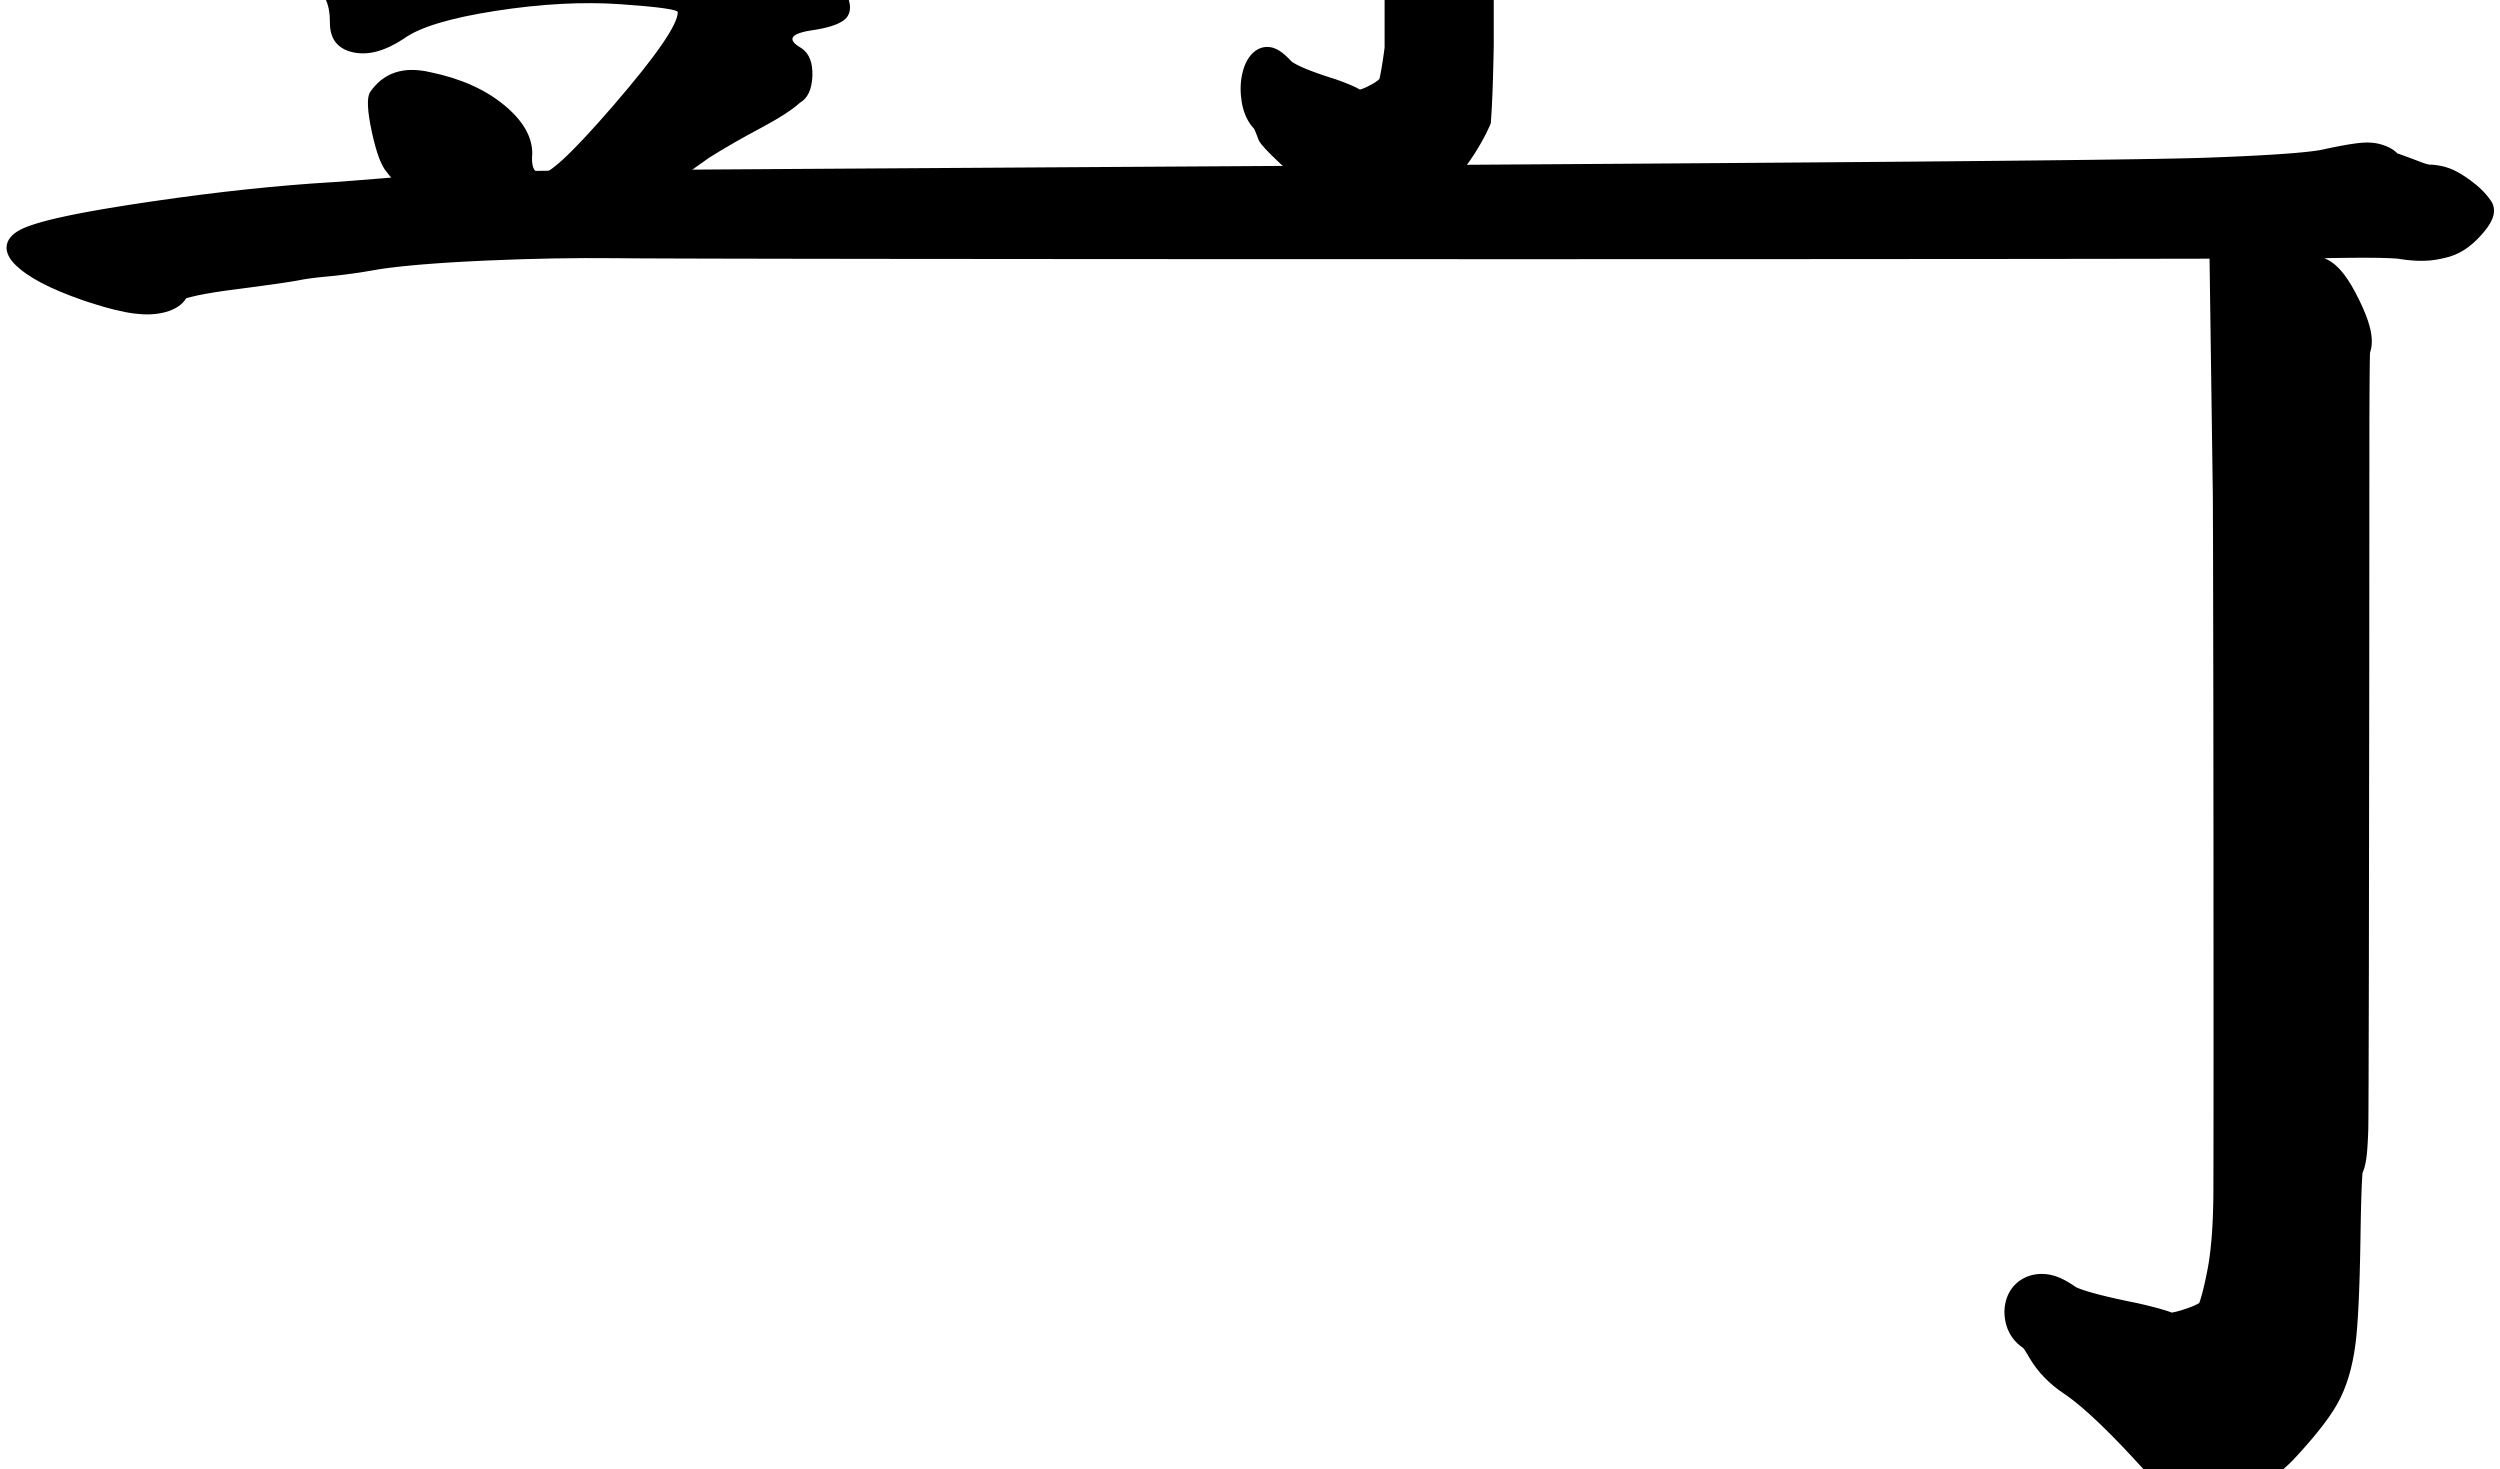
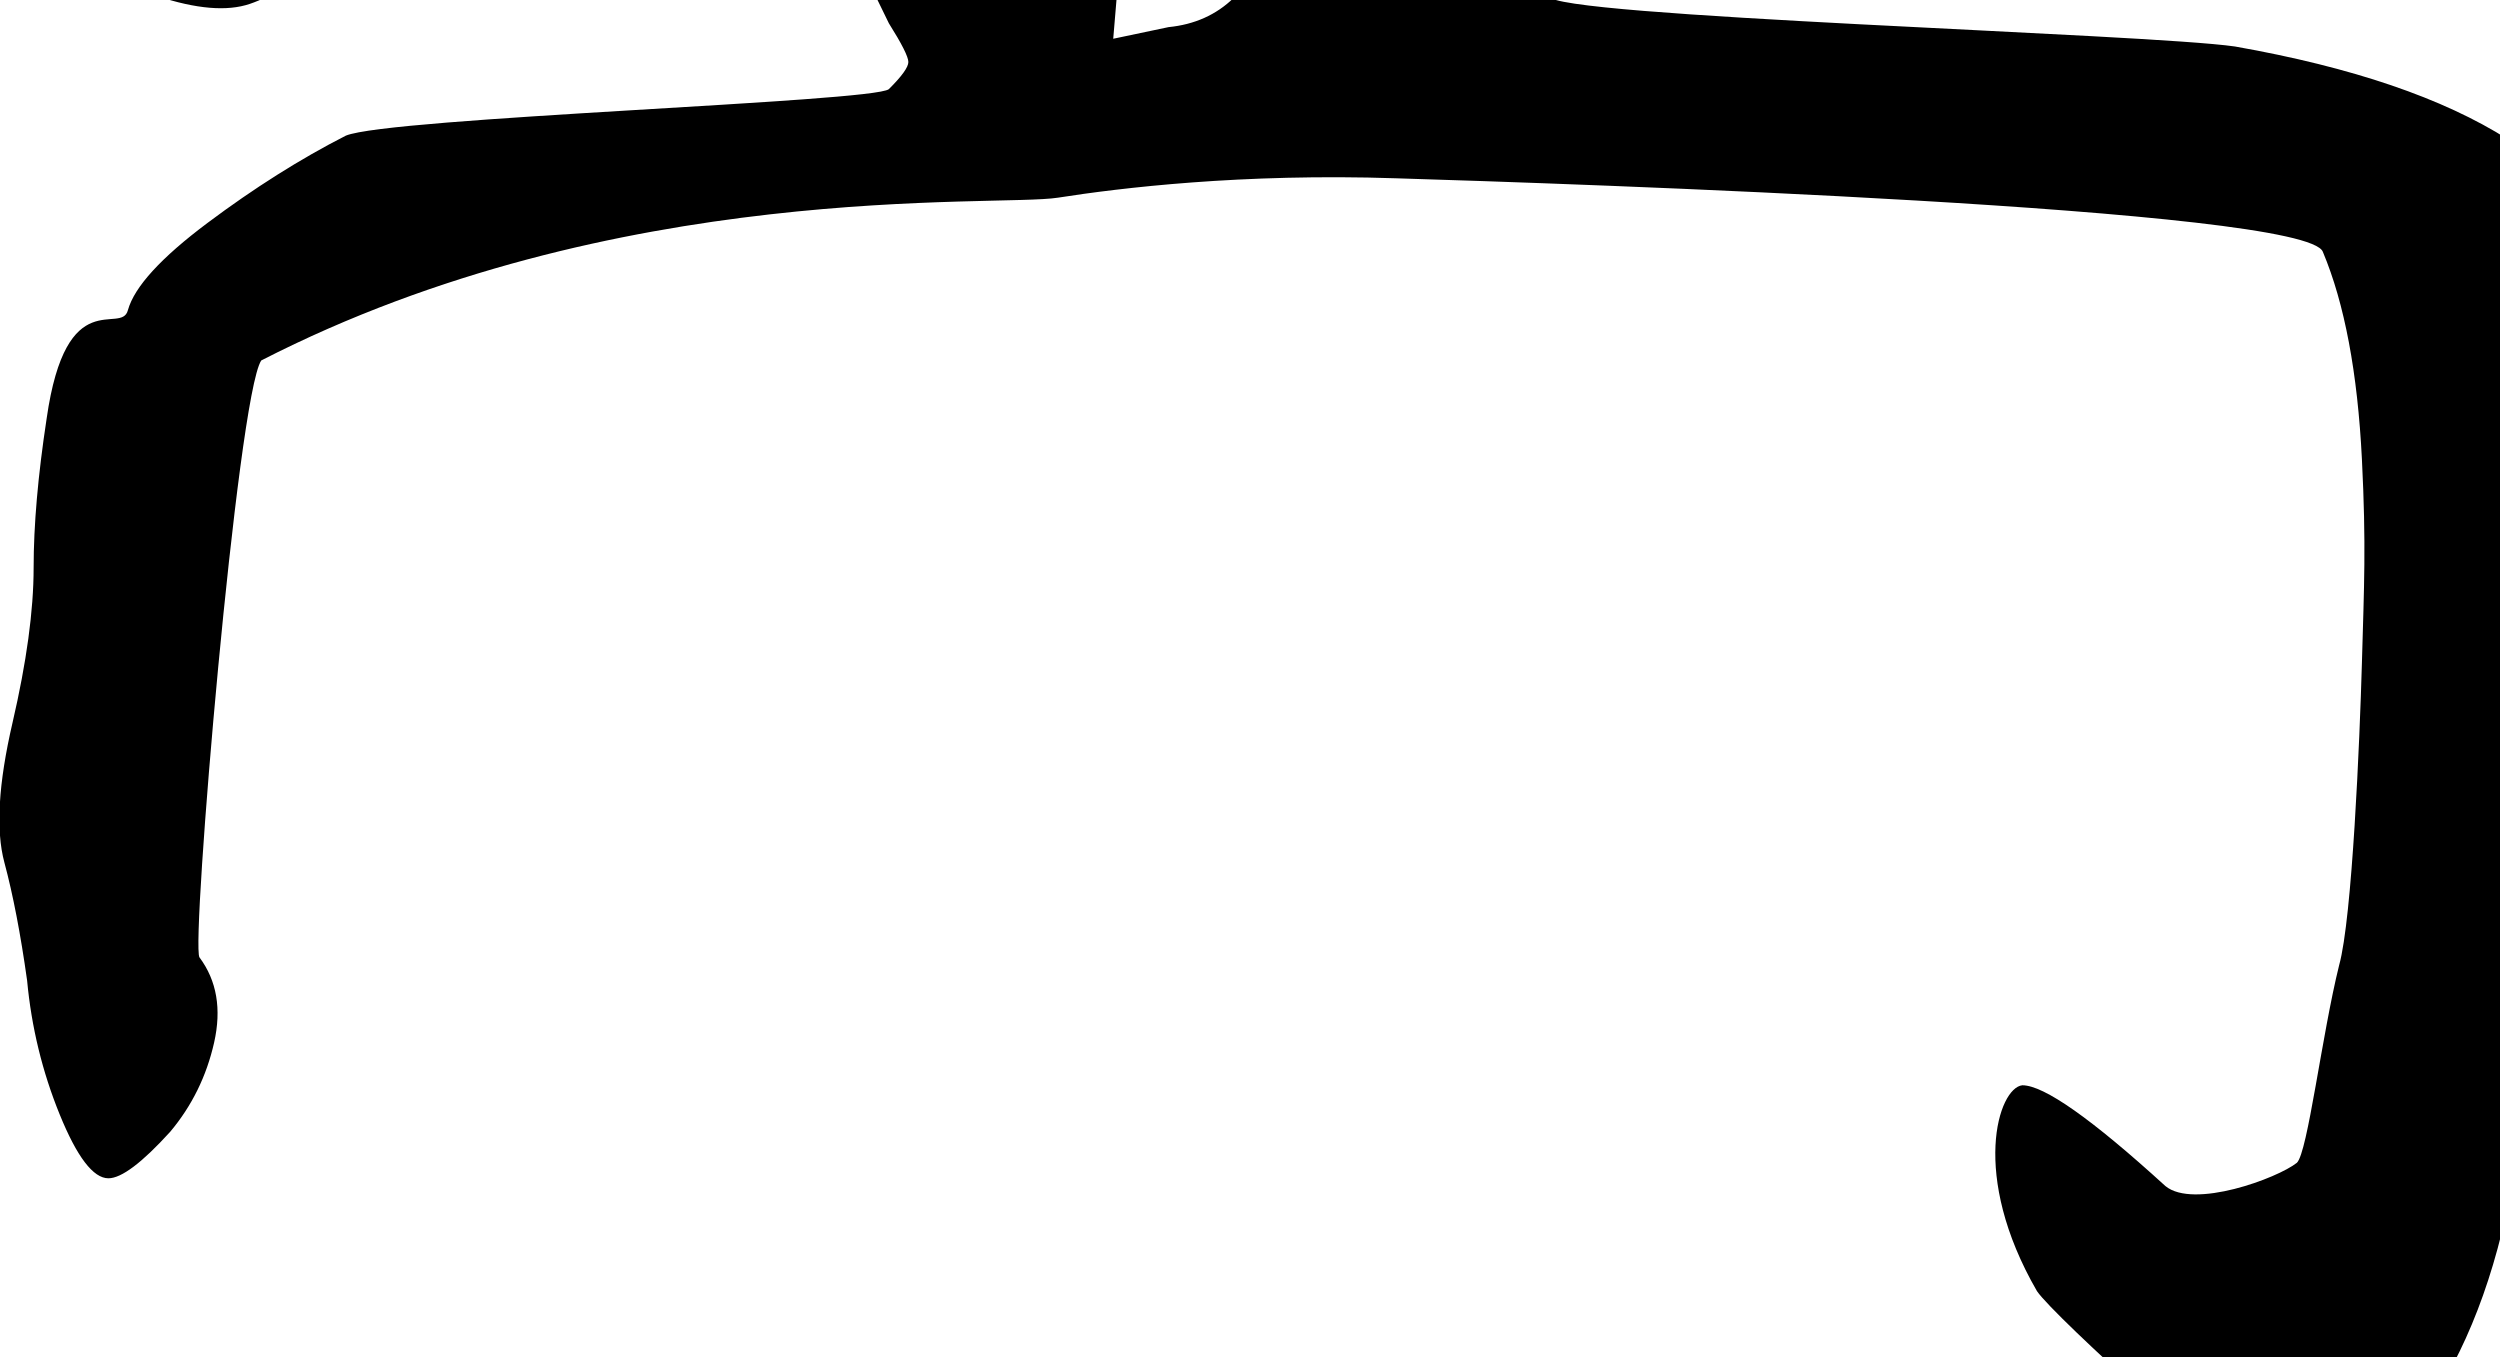
- <svg xmlns="http://www.w3.org/2000/svg" width="800px" height="470px" viewBox="0 0 800 470" version="1.1">
+ <svg xmlns="http://www.w3.org/2000/svg" width="645px" height="350px" viewBox="0 0 645 350" version="1.1">
  <g id="lo" stroke="none" stroke-width="1" fill="none" fill-rule="evenodd">
-     <path d="M723.681,70.854 C726.526,70.083 728.882,70.563 731.076,71.629 L731.349,71.765 L731.611,71.901 C732.667,72.465 733.61,73.145 734.589,73.975 C735.409,74.671 736.296,75.515 737.274,76.523 L737.94,77.219 L738.634,77.964 C738.752,78.093 738.871,78.223 738.992,78.356 L739.358,78.76 C739.555,78.98 739.748,79.191 739.936,79.394 L740.486,79.977 C741.29,80.816 741.995,81.486 742.588,81.982 L742.882,82.221 L743.063,82.359 L743.111,82.375 C745.802,83.271 747.869,85.02 749.77,87.394 L750.028,87.722 L750.274,88.043 C751.8,90.063 753.308,92.662 754.907,95.929 C756.514,99.213 757.63,101.976 758.264,104.386 C759.012,107.225 759.264,109.834 758.572,112.33 L758.462,112.703 L758.399,112.889 L758.373,113.862 L758.328,116.202 L758.266,121.765 L758.212,133.301 L758.201,141.277 L758.167,210.489 L758.042,309.794 L757.954,344.48 L757.914,354.05 L757.882,358.865 L757.866,360.446 L757.855,361.178 L757.844,361.645 L757.805,362.712 L757.74,364.219 L757.668,365.614 L757.615,366.482 L757.559,367.302 C757.55,367.434 757.54,367.565 757.53,367.694 L757.468,368.442 C757.458,368.563 757.447,368.682 757.436,368.799 L757.368,369.478 C757.357,369.587 757.345,369.695 757.333,369.8 L757.297,370.111 C757.134,371.456 756.935,372.572 756.626,373.628 C756.536,373.936 756.438,374.238 756.327,374.536 L756.151,374.983 L756.005,375.316 L755.947,376.076 L755.904,376.715 L755.829,378.018 L755.743,379.849 L755.678,381.504 L755.602,383.809 L755.519,386.92 L755.456,389.797 L755.399,392.932 L755.365,395.365 L755.285,400.016 L755.223,402.958 L755.118,407.133 L755.039,409.759 L754.931,412.864 L754.861,414.633 L754.761,416.883 L754.654,419.009 L754.54,421.01 L754.45,422.43 L754.323,424.216 L754.223,425.474 L754.119,426.664 L754.011,427.785 L753.899,428.838 L753.782,429.823 C753.769,429.928 753.755,430.032 753.742,430.136 C752.773,437.612 750.902,443.942 748.004,449.128 C747.314,450.363 746.492,451.671 745.537,453.055 L744.948,453.895 C744.545,454.461 744.12,455.04 743.673,455.631 L742.988,456.528 L742.27,457.444 L741.519,458.38 C740.881,459.169 740.208,459.978 739.501,460.808 L738.636,461.815 L737.739,462.842 L736.808,463.891 L735.845,464.96 C735.682,465.14 735.517,465.321 735.351,465.503 L734.338,466.605 L733.697,467.295 L733.571,467.421 C716.972,484.02 698.678,484.545 684.04,468.108 L683.744,467.771 L682.223,466.124 L681.201,465.03 L680.195,463.962 L679.206,462.921 L678.232,461.906 L677.274,460.917 L675.867,459.484 L674.497,458.11 L673.603,457.227 L672.727,456.371 L671.866,455.542 L670.607,454.348 L669.788,453.585 C669.653,453.46 669.519,453.337 669.385,453.214 L668.591,452.491 L667.815,451.796 L667.055,451.127 L666.312,450.485 L665.586,449.869 C665.466,449.769 665.348,449.67 665.23,449.572 L664.529,448.997 C664.414,448.904 664.3,448.811 664.186,448.72 L663.512,448.186 C663.401,448.099 663.291,448.013 663.181,447.929 L662.533,447.435 L661.903,446.968 C661.695,446.817 661.491,446.671 661.289,446.529 L660.694,446.116 L660.403,445.921 C655.823,442.867 652.159,439.107 649.518,434.676 L648.889,433.596 C648.836,433.505 648.784,433.417 648.732,433.33 L648.43,432.835 C648.381,432.756 648.333,432.679 648.286,432.605 L648.012,432.181 L647.759,431.806 L647.527,431.481 L647.44,431.365 L647.316,431.284 C644.841,429.618 643.003,427.209 642.101,424.299 L641.993,423.932 L641.899,423.575 C641.231,420.907 641.231,418.183 642.113,415.538 C643.827,410.397 648.405,407.65 653.35,407.65 C657.028,407.65 660.194,409.066 663.918,411.619 L664.318,411.894 L664.553,412.007 L664.838,412.132 L665.183,412.274 L665.686,412.466 C665.775,412.499 665.866,412.533 665.96,412.566 L666.55,412.772 L667.199,412.986 L667.904,413.208 L668.665,413.436 L669.466,413.667 L670.298,413.897 C670.44,413.936 670.584,413.975 670.73,414.014 L671.628,414.25 L672.569,414.49 L673.553,414.734 L674.581,414.981 L676.204,415.358 L677.34,415.614 L679.124,416.005 L681.005,416.402 L682.981,416.808 L683.789,416.97 L685.962,417.472 L687.382,417.814 L688.707,418.144 L689.538,418.359 L690.329,418.57 C690.458,418.605 690.585,418.639 690.71,418.674 L691.793,418.981 L692.467,419.182 L693.104,419.38 C693.207,419.413 693.309,419.446 693.409,419.479 L693.991,419.674 L694.538,419.867 L694.799,419.963 L694.982,420.032 L695.039,420.023 C695.307,419.979 695.615,419.917 695.961,419.838 L696.507,419.707 L697.109,419.549 C697.213,419.521 697.32,419.491 697.429,419.46 L698.077,419.272 C699.932,418.715 701.458,418.14 702.64,417.569 C702.971,417.41 703.261,417.257 703.512,417.115 L703.751,416.972 L703.887,416.594 L704.034,416.16 L704.111,415.922 C704.172,415.731 704.234,415.531 704.296,415.324 L704.484,414.678 L704.676,413.984 L704.87,413.244 L705.068,412.456 L705.268,411.623 L705.471,410.744 L705.676,409.819 L705.884,408.85 L706.093,407.837 L706.304,406.78 L706.517,405.679 C706.613,405.164 706.704,404.633 706.792,404.086 L706.963,402.97 C707.239,401.074 707.474,398.999 707.665,396.748 L707.775,395.376 L707.874,393.961 C707.906,393.483 707.935,392.997 707.963,392.504 L708.042,391.006 C708.054,390.752 708.066,390.497 708.077,390.24 L708.14,388.679 C708.168,387.887 708.193,387.08 708.214,386.258 L708.25,384.591 C708.255,384.31 708.26,384.027 708.264,383.743 L708.288,381.072 L708.322,361.782 L708.333,336.006 L708.318,276.717 L708.27,224.418 L708.173,174.694 L708.112,159.731 L708.101,158.039 L706.941,74.519 L719.575,71.361 L720.992,71.23 L721.581,71.17 L722.352,71.083 L722.986,71.001 L723.389,70.937 L723.681,70.854 Z M753.756,45.896 C757.315,45.421 760.223,45.421 763.572,46.763 C764.924,47.305 766.018,47.992 766.832,48.771 L767.03,48.967 L767.122,49.066 L767.916,49.345 L768.987,49.729 L770.099,50.133 L771.253,50.559 C771.449,50.632 771.647,50.705 771.846,50.78 L773.686,51.474 L774.966,51.964 C775.815,52.291 776.528,52.508 777.081,52.626 L777.262,52.663 L777.454,52.699 L778.44,52.7 L779.411,52.816 C783.644,53.326 786.579,54.855 790.382,57.6 C793.238,59.661 795.466,61.852 797.029,64.167 L797.283,64.554 L797.55,64.971 L797.712,65.408 C798.859,68.513 797.271,71.66 793.727,75.516 C790.406,79.131 786.914,81.553 782.144,82.582 L781.775,82.658 L781.535,82.703 L781.431,82.73 C777.551,83.672 773.264,83.669 768.589,82.978 L768.104,82.904 L767.541,82.813 L767.358,82.79 L767.128,82.766 L766.854,82.742 L766.36,82.706 L765.554,82.66 L764.586,82.615 L764.043,82.594 L762.845,82.557 L761.853,82.533 L760.782,82.513 L759.37,82.495 L757.861,82.484 L756.254,82.48 L754.551,82.483 L752.752,82.493 L750.858,82.51 L748.869,82.534 L746.785,82.564 L744.608,82.602 L743.219,82.628 L741.826,82.645 L739.185,82.666 L735.671,82.687 L727.49,82.722 L716.837,82.755 L701.801,82.789 L671.344,82.838 L643.29,82.869 L573.095,82.916 L498.814,82.935 L426.525,82.931 L354.498,82.905 L284.105,82.848 L255.378,82.809 L227.929,82.756 L212.12,82.709 L205.031,82.679 L200.572,82.653 L197.989,82.631 L197.033,82.62 C184.003,82.489 170.437,82.732 156.336,83.349 L153.377,83.484 L151.719,83.564 L149.291,83.689 L147.711,83.776 L146.162,83.864 L144.645,83.955 L143.159,84.048 L140.989,84.191 C140.752,84.207 140.516,84.224 140.281,84.24 L138.89,84.34 L137.529,84.441 L135.548,84.598 L134.267,84.705 L133.018,84.814 L131.8,84.926 L130.614,85.039 L129.459,85.155 L128.337,85.272 L127.247,85.392 L126.188,85.514 L125.162,85.638 L124.167,85.764 L123.205,85.891 L122.275,86.021 C122.123,86.043 121.972,86.065 121.822,86.087 L121.108,86.194 L120.278,86.344 C115.579,87.182 111.136,87.822 106.941,88.262 L106.046,88.353 L104.107,88.538 C103.946,88.554 103.787,88.57 103.63,88.585 L102.263,88.727 L101.408,88.822 L100.599,88.917 L99.835,89.012 C99.711,89.028 99.59,89.044 99.47,89.06 L98.776,89.155 L98.128,89.249 C98.024,89.265 97.922,89.28 97.822,89.296 L97.246,89.389 L96.717,89.482 C96.633,89.498 96.551,89.513 96.471,89.528 L95.914,89.637 L95.183,89.773 L94.338,89.919 L93.119,90.119 L92.013,90.293 L90.462,90.527 L87.974,90.889 L84.669,91.351 L80.349,91.937 L76.538,92.441 L75.375,92.593 L74.761,92.672 L73.563,92.831 L72.405,92.989 L71.287,93.148 L70.209,93.307 L69.172,93.466 L68.175,93.624 L67.22,93.783 L66.305,93.941 L65.432,94.099 L64.601,94.256 L63.811,94.413 C63.683,94.439 63.557,94.465 63.432,94.491 L62.706,94.646 C62.001,94.801 61.359,94.955 60.782,95.107 L60.226,95.259 L59.983,95.329 L59.755,95.397 L59.546,95.461 L59.442,95.639 C58.31,97.501 56.046,99.019 52.936,99.87 L52.599,99.958 L52.279,100.036 C49.313,100.732 46.275,100.743 43.005,100.335 C39.207,99.861 34.679,98.732 29.123,96.945 L27.958,96.566 L26.665,96.134 C16.137,92.493 8.769,88.685 4.648,84.461 L4.394,84.197 L4.321,84.117 C0.756,80.186 1.219,75.733 7.638,72.975 C7.783,72.913 7.933,72.85 8.086,72.787 L8.558,72.599 C8.638,72.568 8.72,72.537 8.802,72.506 L9.308,72.318 L9.836,72.13 L10.388,71.942 L10.962,71.754 L11.56,71.565 C11.661,71.534 11.764,71.503 11.867,71.471 L12.5,71.283 L13.157,71.094 L13.836,70.905 L14.54,70.715 L15.267,70.525 L16.018,70.335 L16.794,70.144 L18.001,69.857 L18.837,69.665 L19.697,69.472 L20.581,69.279 L21.49,69.085 L22.424,68.89 L23.382,68.694 L24.867,68.399 L25.887,68.202 L26.933,68.003 L28.55,67.704 L30.223,67.402 L31.954,67.098 L33.14,66.894 L34.967,66.585 L37.495,66.17 L39.459,65.855 L40.801,65.643 L43.565,65.215 L46.436,64.782 L49.414,64.342 C69.945,61.342 89.006,59.321 106.607,58.283 L107.879,58.209 L110.672,57.994 L115.276,57.631 L119.987,57.253 L123.188,56.992 L126.437,56.724 L131.405,56.308 L134.778,56.021 L139.933,55.578 L143.349,55.281 L144.021,55.229 L144.515,55.196 L145.058,55.164 L145.661,55.133 L146.337,55.102 L147.096,55.072 L147.95,55.043 L148.91,55.013 L150.574,54.97 L151.85,54.942 L153.272,54.914 L154.851,54.886 L157.54,54.843 L161.783,54.785 L168.272,54.711 L176.244,54.632 L185.876,54.548 L202.49,54.418 L226.515,54.248 L256.615,54.049 L337.948,53.538 L473.252,52.706 L514.147,52.44 L546.999,52.215 L576.634,51.999 L596.793,51.842 L609.266,51.74 L620.975,51.639 L634.552,51.515 L644.577,51.417 L653.869,51.32 L662.436,51.224 L668.392,51.152 L675.713,51.057 L682.336,50.963 L686.849,50.892 L690.977,50.821 L694.725,50.751 L697.014,50.704 L700.137,50.633 L702.012,50.586 L703.724,50.538 L705.274,50.491 L706.663,50.443 L707.891,50.395 L710.69,50.289 L714.044,50.152 L716.61,50.039 L719.07,49.923 L721.425,49.804 L723.674,49.683 L725.816,49.56 L727.351,49.465 L729.304,49.338 L731.147,49.208 L732.458,49.11 L733.706,49.01 L735.274,48.876 L736.016,48.808 L737.077,48.706 L738.074,48.602 L738.704,48.533 L739.595,48.429 L740.422,48.324 L740.938,48.253 L741.425,48.183 L741.883,48.112 L742.312,48.041 L742.735,47.966 L744.468,47.592 L745.364,47.402 L746.211,47.226 L747.395,46.986 L748.125,46.842 L749.134,46.651 C750.887,46.326 752.417,46.075 753.756,45.896 Z" id="丁" fill="#000000" fill-rule="nonzero" />
-     <path d="M154.808,-59.181 C159.446,-61.455 165.065,-61.597 171.664,-59.607 C178.264,-57.618 184.597,-53.923 190.661,-48.523 C196.369,-42.839 199.758,-38.22 200.829,-34.668 C201.899,-31.115 203.147,-28.628 204.574,-27.207 C206.001,-25.786 205.823,-24.365 204.039,-22.944 C201.542,-20.67 202.791,-19.391 207.785,-19.107 C210.996,-18.823 217.417,-18.681 227.05,-18.681 C238.466,-18.681 245.868,-18.396 249.257,-17.828 C252.646,-17.259 255.946,-16.123 259.157,-14.417 C263.438,-12.144 266.916,-8.804 269.592,-4.399 C272.268,0.006 272.713,3.346 270.93,5.62 C269.503,7.325 266.292,8.604 261.298,9.457 C257.017,10.025 254.519,10.807 253.806,11.801 C253.092,12.796 253.984,14.004 256.481,15.425 C258.979,17.13 260.138,20.115 259.96,24.378 C259.781,28.641 258.444,31.483 255.946,32.904 C253.449,35.178 249.257,37.878 243.371,41.004 C237.485,44.131 232.044,47.257 227.05,50.383 L212.601,60.615 C211.174,61.468 210.104,62.249 209.391,62.96 C208.677,63.67 208.231,64.239 208.053,64.665 C207.874,65.091 138.406,72.907 137.684,71.913 C136.962,70.918 136.962,70.918 136.079,70.42 C135.195,69.923 133.046,68.289 130.192,64.026 C127.338,59.762 125.198,56.778 123.771,55.073 C121.987,53.083 120.382,48.749 118.955,42.07 C117.528,35.391 117.349,31.199 118.42,29.494 C122.701,23.241 129.122,21.109 137.684,23.099 C147.316,25.088 155.165,28.57 161.23,33.544 C167.294,38.517 170.327,43.704 170.327,49.104 C169.97,52.799 170.683,54.931 172.467,55.499 C174.608,56.92 182.545,49.673 196.28,33.757 C210.015,17.841 216.882,7.893 216.882,3.914 C216.882,3.062 210.818,2.209 198.688,1.357 C186.559,0.504 173.181,1.214 158.554,3.488 C143.927,5.762 134.117,8.746 129.122,12.441 C123.057,16.42 117.617,17.841 112.801,16.704 C107.985,15.567 105.577,12.441 105.577,7.325 C105.577,4.199 105.131,1.712 104.239,-0.136 C103.347,-1.983 104.952,-3.475 109.055,-4.612 C113.158,-5.749 117.349,-7.17 121.63,-8.875 C125.911,-10.58 130.192,-11.433 134.473,-11.433 C138.754,-11.433 144.819,-12.286 152.668,-13.991 C158.732,-15.128 162.3,-16.336 163.37,-17.615 C164.44,-18.894 163.37,-20.812 160.159,-23.37 C156.235,-26.781 153.649,-33.247 152.4,-42.768 C151.151,-52.289 151.954,-57.76 154.808,-59.181 Z" id="Path" fill="#000000" fill-rule="nonzero" />
-     <path d="M558.598,-59.865 C559.045,-59.333 559.406,-58.659 559.675,-57.894 L559.741,-57.701 L559.771,-57.604 L560.033,-57.33 L560.387,-56.954 L560.755,-56.557 L561.136,-56.139 C561.201,-56.067 561.266,-55.995 561.332,-55.922 L561.94,-55.24 L562.363,-54.759 C562.643,-54.438 562.879,-54.225 563.062,-54.109 L563.121,-54.073 L563.185,-54.038 L563.511,-54.037 L563.832,-53.922 C565.23,-53.422 566.2,-51.92 567.456,-49.226 C568.4,-47.202 569.136,-45.051 569.653,-42.778 L569.737,-42.398 L569.825,-41.988 L569.878,-41.559 C570.257,-38.511 569.733,-35.422 568.562,-31.636 C567.464,-28.086 566.311,-25.708 564.735,-24.698 L564.613,-24.623 L564.533,-24.579 L564.499,-24.553 C563.217,-23.627 561.8,-23.631 560.256,-24.309 L560.095,-24.382 L559.91,-24.471 L559.849,-24.494 L559.773,-24.517 L559.682,-24.54 L559.519,-24.576 L559.253,-24.622 L558.933,-24.665 L558.754,-24.686 L558.358,-24.722 L558.03,-24.746 L557.676,-24.765 L557.21,-24.783 L556.711,-24.794 L556.18,-24.798 L555.618,-24.795 L555.023,-24.785 L554.397,-24.769 L553.74,-24.745 L553.052,-24.715 L552.332,-24.678 L551.873,-24.653 L551.413,-24.636 L550.541,-24.615 L549.379,-24.594 L546.676,-24.56 L543.156,-24.528 L538.188,-24.495 L528.125,-24.447 L518.856,-24.416 L495.663,-24.37 L478,-24.357 L478,14.441 L477.944,17.336 L477.867,20.76 L477.817,22.711 L477.746,25.191 L477.67,27.535 L477.588,29.742 L477.524,31.307 L477.434,33.276 L477.363,34.664 L477.288,35.976 L477.211,37.212 L477.131,38.373 L477.048,39.458 C477.045,39.497 476.605,40.598 475.724,42.374 L475.522,42.779 C473.701,46.387 470.248,52.389 465.142,58.016 C454.384,72.363 445.029,78.728 420.623,62.121 C414.338,56.679 409.705,52.474 406.725,49.504 L406.301,49.078 C404.238,46.994 403.06,45.571 402.767,44.81 L402.32,43.619 C402.282,43.519 402.244,43.422 402.208,43.326 L401.992,42.78 C401.958,42.693 401.924,42.608 401.89,42.526 L401.695,42.059 L401.515,41.645 L401.349,41.287 L401.287,41.159 L401.199,41.07 C399.435,39.233 398.126,36.577 397.484,33.368 L397.407,32.964 L397.339,32.57 C396.864,29.628 396.864,26.625 397.492,23.708 C398.713,18.04 401.975,15.011 405.498,15.011 C408.118,15.011 410.373,16.572 413.027,19.387 L413.312,19.69 L413.479,19.814 L413.682,19.953 L413.928,20.109 L414.286,20.321 C414.35,20.358 414.414,20.394 414.481,20.431 L414.902,20.658 L415.364,20.894 L415.866,21.139 L416.409,21.39 L416.979,21.645 L417.572,21.899 C417.673,21.942 417.776,21.985 417.88,22.028 L418.519,22.288 L419.19,22.553 L419.891,22.821 L420.623,23.094 L421.78,23.51 L422.589,23.792 L423.86,24.223 L425.2,24.661 L426.608,25.108 L427.183,25.287 L428.732,25.841 L429.743,26.217 L430.687,26.582 L431.279,26.818 L431.843,27.051 C431.934,27.089 432.025,27.128 432.114,27.166 L432.886,27.504 L433.366,27.726 L433.82,27.945 C433.893,27.981 433.965,28.017 434.037,28.053 L434.452,28.268 L434.841,28.481 L435.027,28.587 L435.157,28.663 L435.198,28.654 C435.389,28.604 435.608,28.537 435.855,28.45 L436.244,28.305 L436.672,28.131 C436.747,28.1 436.823,28.067 436.901,28.033 L437.362,27.825 C438.684,27.211 439.771,26.577 440.613,25.948 C440.849,25.772 441.056,25.604 441.234,25.446 L441.405,25.289 L441.502,24.872 L441.606,24.394 L441.661,24.132 C441.705,23.921 441.749,23.701 441.793,23.472 L441.927,22.76 L442.064,21.995 L442.202,21.178 L442.343,20.31 L442.486,19.391 L442.63,18.422 L442.776,17.402 L442.924,16.334 L443.073,15.217 L443.073,-24.36 L423.436,-24.381 L400.177,-24.437 L390.686,-24.475 L381.616,-24.527 L376.393,-24.573 L374.051,-24.603 L372.577,-24.628 L371.724,-24.65 L371.408,-24.661 C367.103,-24.789 362.62,-24.551 357.961,-23.944 L356.983,-23.812 L356.436,-23.733 L355.633,-23.611 L355.111,-23.526 L354.6,-23.439 L354.098,-23.35 L353.607,-23.259 L352.89,-23.118 C352.812,-23.102 352.734,-23.086 352.657,-23.07 L352.197,-22.972 L351.747,-22.872 L351.093,-22.719 L350.669,-22.613 L350.257,-22.506 L349.854,-22.397 L349.462,-22.285 L349.081,-22.172 L348.71,-22.056 L348.35,-21.939 L348,-21.819 L347.661,-21.698 L347.332,-21.574 L347.014,-21.449 L346.707,-21.321 C346.657,-21.3 346.607,-21.278 346.558,-21.257 L346.321,-21.151 L346.047,-21.004 C344.495,-20.182 343.027,-19.553 341.641,-19.121 L341.345,-19.031 L340.704,-18.85 C340.651,-18.834 340.599,-18.819 340.547,-18.804 L340.095,-18.664 L339.813,-18.571 L339.545,-18.478 L339.293,-18.384 C339.252,-18.369 339.212,-18.353 339.172,-18.338 L338.943,-18.245 L338.729,-18.152 C338.694,-18.137 338.661,-18.121 338.628,-18.106 L338.437,-18.014 L338.263,-17.923 C338.235,-17.908 338.208,-17.893 338.181,-17.878 L337.997,-17.771 L337.756,-17.638 L337.477,-17.494 L337.074,-17.297 L336.708,-17.127 L336.196,-16.897 L335.374,-16.542 L334.282,-16.088 L332.854,-15.513 L331.595,-15.018 L331.211,-14.868 L331.008,-14.791 L330.612,-14.635 L330.23,-14.48 L329.86,-14.324 L329.504,-14.168 L329.161,-14.012 L328.832,-13.856 L328.516,-13.701 L328.214,-13.545 L327.926,-13.39 L327.651,-13.236 L327.39,-13.082 C327.348,-13.057 327.306,-13.031 327.265,-13.006 L327.025,-12.853 C326.792,-12.701 326.58,-12.55 326.389,-12.4 L326.206,-12.252 L326.125,-12.183 L326.05,-12.116 L325.981,-12.053 L325.947,-11.878 C325.572,-10.05 324.824,-8.559 323.797,-7.724 L323.686,-7.638 L323.58,-7.561 C322.6,-6.878 321.596,-6.867 320.516,-7.268 C319.261,-7.733 317.765,-8.841 315.929,-10.596 L315.544,-10.969 L315.117,-11.392 C311.638,-14.967 309.204,-18.706 307.842,-22.853 L307.758,-23.113 L307.734,-23.191 C306.556,-27.05 306.709,-31.423 308.83,-34.13 C308.878,-34.191 308.927,-34.253 308.978,-34.314 L309.134,-34.499 C309.16,-34.53 309.187,-34.56 309.215,-34.591 L309.382,-34.776 L309.556,-34.96 L309.738,-35.145 L309.928,-35.329 L310.126,-35.514 L310.227,-35.607 L310.227,-35.607 L310.436,-35.792 L310.653,-35.977 L310.878,-36.163 L311.11,-36.349 L311.351,-36.535 L311.599,-36.722 L311.855,-36.91 L312.254,-37.192 L312.53,-37.38 L312.814,-37.569 L313.107,-37.759 L313.407,-37.95 L313.715,-38.141 L314.032,-38.333 L314.522,-38.623 L314.86,-38.817 L315.205,-39.011 L315.739,-39.306 L316.292,-39.602 L316.864,-39.901 L317.256,-40.101 L317.86,-40.404 L318.695,-40.812 L319.344,-41.121 L319.787,-41.329 L320.701,-41.749 L321.649,-42.175 L322.633,-42.606 C329.417,-45.552 335.715,-47.536 341.53,-48.555 L341.95,-48.627 L342.873,-48.839 L344.394,-49.195 L345.951,-49.566 L347.009,-49.822 L348.082,-50.086 L349.724,-50.494 L350.838,-50.775 L352.541,-51.211 L353.67,-51.503 L353.892,-51.553 L354.055,-51.586 L354.235,-51.617 L354.434,-51.648 L354.657,-51.678 L354.908,-51.708 L355.19,-51.737 L355.507,-51.765 L356.057,-51.807 L356.479,-51.835 L356.949,-51.863 L357.471,-51.891 L358.359,-51.933 L359.761,-51.989 L361.905,-52.062 L364.539,-52.139 L367.721,-52.222 L373.211,-52.349 L381.149,-52.517 L391.094,-52.712 L417.968,-53.214 L462.674,-54.031 L476.186,-54.292 L487.04,-54.513 L496.832,-54.725 L503.493,-54.879 L507.614,-54.979 L511.483,-55.078 L515.969,-55.2 L519.281,-55.296 L522.351,-55.391 L525.182,-55.486 L527.15,-55.556 L529.569,-55.649 L531.757,-55.742 L533.248,-55.812 L534.612,-55.881 L535.85,-55.95 L536.607,-55.997 L537.638,-56.066 L538.258,-56.112 L538.824,-56.159 L539.336,-56.206 L539.795,-56.252 L540.201,-56.299 L541.126,-56.404 L542.234,-56.538 L543.081,-56.649 L543.894,-56.763 L544.672,-56.879 L545.415,-56.998 L546.123,-57.12 L546.63,-57.212 L547.276,-57.338 L547.885,-57.465 L548.318,-57.562 L548.73,-57.659 L549.248,-57.791 L549.493,-57.858 L549.844,-57.958 L550.173,-58.06 L550.381,-58.128 L550.676,-58.23 L550.949,-58.333 L551.12,-58.402 L551.28,-58.472 L551.432,-58.541 L551.574,-58.611 L551.713,-58.685 L552.286,-59.052 L552.582,-59.238 L552.862,-59.411 L553.253,-59.647 L553.494,-59.788 L553.828,-59.976 C554.407,-60.294 554.912,-60.541 555.355,-60.716 C556.531,-61.184 557.492,-61.184 558.598,-59.865 Z" id="Combined-Shape" fill="#000000" fill-rule="nonzero" />
+     <path d="M748.135,-243.088 C749.384,-242.191 750.394,-241.055 751.146,-239.766 L751.329,-239.441 L751.413,-239.277 L752.146,-238.816 L753.135,-238.181 L754.163,-237.512 L755.228,-236.808 C755.409,-236.687 755.592,-236.565 755.776,-236.442 L757.475,-235.293 L758.656,-234.483 C759.44,-233.942 760.099,-233.583 760.61,-233.387 L760.776,-233.327 L760.954,-233.267 L761.865,-233.266 L762.761,-233.073 C766.67,-232.23 769.38,-229.699 772.892,-225.158 C775.529,-221.747 777.586,-218.122 779.029,-214.293 L779.264,-213.653 L779.511,-212.962 L779.66,-212.239 C780.719,-207.102 779.253,-201.896 775.981,-195.516 C772.913,-189.534 769.689,-185.527 765.285,-183.825 L764.944,-183.698 L764.722,-183.624 L764.626,-183.58 C761.044,-182.02 757.085,-182.026 752.768,-183.17 L752.32,-183.292 L751.801,-183.441 L751.631,-183.48 L751.419,-183.519 L751.166,-183.559 L750.71,-183.618 L749.966,-183.696 L749.071,-183.769 L748.57,-183.803 L747.464,-183.866 L746.548,-183.905 L745.56,-183.938 L744.256,-183.968 L742.862,-183.986 L741.378,-183.993 L739.806,-183.988 L738.145,-183.972 L736.395,-183.944 L734.559,-183.904 L732.635,-183.853 L730.624,-183.79 L729.341,-183.748 L728.056,-183.72 L725.617,-183.685 L722.372,-183.65 L716.465,-183.605 L716.708,-183.525 C717.237,-183.342 717.753,-183.112 718.259,-182.846 L718.511,-182.709 L718.752,-182.573 C719.726,-182.009 720.597,-181.329 721.5,-180.498 C722.257,-179.801 723.075,-178.957 723.977,-177.949 L724.591,-177.252 L725.232,-176.506 C725.341,-176.378 725.451,-176.247 725.562,-176.114 L725.9,-175.71 C726.082,-175.49 726.26,-175.279 726.433,-175.076 L726.941,-174.492 C727.682,-173.653 728.333,-172.982 728.88,-172.486 L729.151,-172.247 L729.317,-172.109 L729.362,-172.093 C731.845,-171.196 733.751,-169.446 735.505,-167.071 L735.744,-166.743 L735.97,-166.421 C737.378,-164.4 738.77,-161.799 740.245,-158.53 C741.727,-155.245 742.757,-152.479 743.342,-150.068 C744.031,-147.227 744.264,-144.617 743.626,-142.119 L743.524,-141.745 L743.466,-141.56 L743.442,-140.586 L743.4,-138.245 L743.343,-132.678 L743.293,-121.135 L743.283,-113.154 L743.252,-43.899 L743.137,155.53 L743.056,190.238 L743.018,199.814 L742.989,204.632 L742.974,206.214 L742.964,206.947 L742.954,207.413 L742.918,208.482 L742.858,209.99 L742.791,211.385 L742.743,212.254 L742.691,213.074 C742.682,213.207 742.673,213.338 742.664,213.466 L742.607,214.216 C742.597,214.336 742.587,214.455 742.577,214.573 L742.515,215.252 C742.504,215.361 742.493,215.468 742.482,215.574 L742.449,215.885 C742.299,217.231 742.116,218.348 741.83,219.405 C741.747,219.713 741.656,220.014 741.554,220.313 L741.392,220.76 L741.257,221.093 L741.203,221.854 L741.164,222.493 L741.095,223.797 L741.015,225.629 L740.955,227.285 L740.885,229.592 L740.809,232.704 L740.751,235.584 L740.698,238.72 L740.667,241.155 L740.593,245.809 L740.536,248.753 L740.439,252.93 L740.366,255.558 L740.267,258.665 L740.202,260.435 L740.11,262.686 L740.011,264.813 L739.906,266.816 L739.823,268.237 L739.706,270.024 L739.614,271.283 L739.518,272.474 L739.418,273.596 L739.314,274.649 L739.206,275.634 C739.194,275.74 739.182,275.844 739.17,275.947 C738.276,283.428 736.55,289.762 733.876,294.952 C733.24,296.188 732.481,297.496 731.6,298.881 L731.057,299.721 C730.685,300.288 730.293,300.867 729.881,301.459 L729.248,302.356 L728.586,303.273 L727.894,304.21 C727.304,304.998 726.684,305.808 726.031,306.639 L725.234,307.646 L724.406,308.674 L723.548,309.723 L722.659,310.794 C722.508,310.974 722.356,311.155 722.203,311.337 L721.268,312.439 L720.677,313.13 L720.561,313.256 C705.247,329.865 688.371,330.391 674.866,313.943 L674.593,313.606 L673.19,311.958 L672.247,310.863 L671.319,309.795 L670.406,308.753 L669.507,307.737 L668.624,306.748 C659.847,284.262 655.181,272.048 654.626,270.107 L654.527,269.74 L654.439,269.383 C654.381,269.128 654.328,268.873 654.28,268.617 C652.271,286.135 649.327,302.596 645.45,318 C639.857,340.667 630.908,359 618.603,373 C606.299,387 595.112,391.333 585.045,386 C578.333,383.333 530.009,339.771 525.534,333.104 C508.195,303.104 515.606,280.667 521.759,280 C527.352,280 539.657,288.667 558.673,306 C565.944,312 587.562,304 592.596,300 C595.392,297.333 599.028,267 603.502,249 C606.858,237 608.816,191 609.375,171 C609.934,151 610.493,140.833 609.375,118.5 C608.256,96.167 604.9,78.333 599.307,65 C595.392,53.667 403.828,47.333 360.202,46 C320.491,44.667 288.89,48.5 272.95,51 C257.009,53.5 159.03,46 67.403,93 C61.25,102.333 49.225,243.667 51.463,247 C55.937,253 57.195,260.333 55.238,269 C53.28,277.667 49.505,285.333 43.912,292 C36.641,300 31.327,304 27.971,304 C24.056,304 19.861,298.5 15.387,287.5 C10.913,276.5 8.116,265 6.997,253 C5.319,241 3.362,230.833 1.125,222.5 C-1.113,214.167 -0.414,202.167 3.222,186.5 C6.858,170.833 8.675,157.5 8.675,146.5 C8.675,135.5 9.794,122.667 12.031,108 C17.065,72.667 31.327,86.667 33.005,80 C34.683,74 41.535,66.5 53.56,57.5 C65.585,48.5 77.47,41 89.216,35 C100.402,30.333 225.408,26.333 229.323,23 C232.679,19.667 234.357,17.333 234.357,16 C234.357,14.667 232.679,11.333 229.323,6 C225.408,-2 220.374,-12.333 214.222,-25 C210.866,-33.667 208.908,-40 208.349,-44 C207.79,-48 208.349,-52.333 210.027,-57 C211.197,-61.182 212.39,-64.664 213.609,-67.447 L213.617,-67.467 L212.671,-67.256 C207.706,-66.169 202.77,-65.25 197.862,-64.5 C186.956,-62.833 180.384,-61.167 178.146,-59.5 C175.909,-57.833 171.015,-55.5 163.464,-52.5 C155.914,-49.5 121.516,-21.833 110.61,-21.5 C99.703,-21.167 90.614,-17.667 83.343,-11 C76.632,-5 70.339,-1 64.467,1 C58.594,3 50.624,2.333 40.556,-1 C29.929,-3.667 14.268,-53 28.81,-61 C41.675,-69 69.78,-79.167 113.127,-91.5 C156.473,-103.833 190.172,-111.667 214.222,-115 C229.883,-116.333 240.23,-117.667 245.264,-119 L253.653,-121 C234.637,-151.667 226.247,-170.333 228.484,-177 L230.463,-183.685 L228.267,-183.707 L225.882,-183.743 L225,-183.762 C212.968,-183.978 200.441,-183.576 187.42,-182.555 L184.687,-182.332 L183.157,-182.199 L180.915,-181.992 L179.456,-181.849 L178.026,-181.703 L176.625,-181.553 L175.253,-181.399 L173.249,-181.162 C173.03,-181.135 172.812,-181.108 172.596,-181.081 L171.31,-180.916 L170.054,-180.748 L168.225,-180.489 L167.042,-180.312 L165.888,-180.131 L164.764,-179.947 L163.668,-179.759 L162.603,-179.568 L161.566,-179.373 L160.559,-179.175 L159.582,-178.973 L158.634,-178.768 L157.716,-178.56 L156.828,-178.348 L155.969,-178.134 C155.828,-178.097 155.689,-178.061 155.55,-178.025 L154.891,-177.848 L154.125,-177.599 C149.786,-176.214 145.682,-175.155 141.809,-174.426 L140.983,-174.275 L139.193,-173.969 C139.044,-173.943 138.897,-173.917 138.752,-173.891 L137.49,-173.656 L136.7,-173.499 L135.953,-173.342 L135.247,-173.185 C135.133,-173.159 135.021,-173.132 134.911,-173.106 L134.27,-172.949 L133.672,-172.793 C133.576,-172.767 133.481,-172.741 133.389,-172.716 L132.857,-172.561 L132.369,-172.407 C132.291,-172.382 132.216,-172.357 132.142,-172.331 L131.627,-172.151 L130.952,-171.927 L130.172,-171.684 L129.047,-171.353 L128.025,-171.066 L126.593,-170.678 L124.296,-170.08 L121.244,-169.315 L117.254,-168.347 L113.735,-167.512 L112.662,-167.26 L112.095,-167.129 L110.988,-166.867 L109.919,-166.605 L108.887,-166.342 L107.891,-166.079 L106.934,-165.817 L106.013,-165.554 L105.131,-165.292 L104.287,-165.03 L103.481,-164.769 L102.713,-164.509 L101.984,-164.25 C101.866,-164.207 101.749,-164.164 101.634,-164.121 L100.963,-163.863 C100.312,-163.607 99.72,-163.352 99.187,-163.101 L98.674,-162.85 L98.449,-162.734 L98.238,-162.622 L98.045,-162.515 L97.949,-162.22 C96.904,-159.14 94.813,-156.627 91.942,-155.221 L91.631,-155.074 L91.335,-154.945 C88.596,-153.795 85.791,-153.776 82.772,-154.451 C79.264,-155.236 75.084,-157.103 69.953,-160.06 L68.878,-160.688 L67.684,-161.402 C57.962,-167.426 51.158,-173.727 47.353,-180.715 L47.119,-181.153 L47.051,-181.284 C43.759,-187.788 44.187,-195.157 50.114,-199.719 C50.248,-199.823 50.386,-199.926 50.528,-200.03 L50.963,-200.341 C51.038,-200.392 51.113,-200.444 51.189,-200.496 L51.656,-200.807 L52.144,-201.118 L52.653,-201.429 L53.183,-201.74 L53.735,-202.052 C53.829,-202.103 53.924,-202.155 54.019,-202.207 L54.604,-202.519 L55.21,-202.832 L55.837,-203.145 L56.487,-203.459 L57.159,-203.773 L57.852,-204.088 L58.568,-204.403 L59.684,-204.878 L60.455,-205.196 L61.249,-205.515 L62.066,-205.835 L62.905,-206.156 L63.767,-206.478 L64.652,-206.802 L66.023,-207.29 L66.965,-207.617 L67.931,-207.945 L69.424,-208.441 L70.969,-208.94 L72.567,-209.443 L73.662,-209.781 L75.349,-210.292 L77.683,-210.979 L79.497,-211.5 L80.737,-211.851 L83.289,-212.558 L85.94,-213.276 L88.69,-214.003 C107.647,-218.967 125.248,-222.311 141.501,-224.028 L142.675,-224.15 L145.255,-224.507 L149.505,-225.106 L153.855,-225.732 L156.811,-226.164 L159.812,-226.608 L164.399,-227.296 L167.514,-227.77 L172.274,-228.503 L175.428,-228.995 L176.049,-229.08 L176.505,-229.135 L177.006,-229.188 L177.563,-229.24 L178.187,-229.291 L178.888,-229.341 L179.676,-229.389 L180.563,-229.437 L182.1,-229.509 L183.278,-229.556 L184.59,-229.602 L186.049,-229.649 L188.532,-229.72 L192.45,-229.815 L198.442,-229.938 L205.803,-230.068 L214.697,-230.207 L230.038,-230.422 L252.223,-230.704 L280.016,-231.034 L355.119,-231.879 L480.057,-233.256 L517.819,-233.695 L548.154,-234.068 L575.519,-234.425 L594.134,-234.685 L605.651,-234.854 L616.463,-235.021 L629,-235.226 L638.257,-235.388 L646.837,-235.549 L654.748,-235.708 L660.247,-235.826 L667.008,-235.983 L673.123,-236.14 L677.29,-236.257 L681.102,-236.373 L684.563,-236.49 L686.677,-236.568 L689.56,-236.685 L691.292,-236.764 L692.873,-236.842 L694.304,-236.921 L695.586,-236.999 L696.721,-237.079 L699.305,-237.254 L702.402,-237.481 L704.771,-237.668 L707.043,-237.86 L709.218,-238.056 L711.294,-238.257 L713.272,-238.461 L714.69,-238.617 L716.492,-238.828 L718.195,-239.043 L719.405,-239.206 L720.558,-239.371 L722.005,-239.593 L722.691,-239.705 L723.67,-239.874 L724.591,-240.045 L725.172,-240.159 L725.995,-240.332 L726.759,-240.506 L727.235,-240.622 L727.685,-240.739 L728.108,-240.857 L728.505,-240.974 L728.895,-241.098 L730.495,-241.717 L731.322,-242.031 L732.105,-242.322 L733.197,-242.719 L733.872,-242.957 L734.804,-243.274 C736.422,-243.811 737.835,-244.226 739.071,-244.522 C742.358,-245.309 745.043,-245.309 748.135,-243.088 Z M711.281,-183.574 L704.981,-183.538 L691.097,-183.482 L662.973,-183.401 L637.068,-183.349 L572.251,-183.272 L503.661,-183.24 L436.91,-183.246 L370.401,-183.29 L305.4,-183.384 L294.351,-183.411 C305.425,-178.131 313.253,-170.994 317.834,-162 C322.588,-152.667 335.173,-132.667 338.808,-132 C342.444,-131.333 354.609,-132.667 375.303,-136 C379.778,-136.667 383.413,-137.333 386.21,-138 C411.938,-142 440.883,-144.833 473.043,-146.5 C505.203,-148.167 527.995,-151.333 541.419,-156 C550.368,-159.333 556.66,-161.167 560.295,-161.5 C563.931,-161.833 568.545,-160.667 574.138,-158 C581.409,-154.667 637.061,-82.333 635.383,-75 C633.705,-67.667 630.629,-62.667 626.154,-60 C620.561,-57.333 617.765,-54.667 617.765,-52 C617.765,-49.333 614.269,-48 607.277,-48 C600.286,-48 593.015,-52.167 585.464,-60.5 C577.914,-68.833 563.511,-75.333 542.258,-80 C518.207,-86 486.047,-88.667 445.777,-88 L422.285,-88 L435.709,-77 C449.692,-67 455.005,-64.333 451.649,-49 C451.112,-46.44 439.106,-36.046 426.765,-25.561 L425.222,-24.25 C412.358,-13.333 399.633,-2.667 399.633,-1 C399.633,4.333 553.723,8.667 576.655,12 C606.858,17.333 630.349,25.333 647.128,36 C656.077,41.333 661.67,45.5 663.908,48.5 C666.145,51.5 668.382,57 670.619,65 C673.416,77.667 674.395,87.333 673.556,94 C672.717,100.667 669.78,108.333 664.747,117 C655.798,132.333 658.315,195.5 657.196,228.5 C656.83,239.285 656.166,249.731 655.203,259.839 C657.086,255.663 660.909,253.448 665.004,253.448 C666.701,253.448 673.183,256.072 679.378,258.624 L680.184,258.957 C686.077,261.388 691.504,263.646 692.025,263.373 C692.331,263.213 692.599,263.061 692.829,262.918 L693.05,262.775 L693.176,262.397 L693.311,261.963 L693.382,261.725 C693.439,261.533 693.496,261.334 693.553,261.126 L693.727,260.48 L693.904,259.786 L694.083,259.045 L694.265,258.257 L694.45,257.423 L694.637,256.543 L694.826,255.618 L695.018,254.648 L695.211,253.634 L695.406,252.577 L695.602,251.475 C695.69,250.96 695.775,250.429 695.856,249.881 L696.013,248.764 C696.268,246.867 696.485,244.791 696.661,242.538 L696.763,241.165 L696.854,239.75 C696.883,239.271 696.911,238.785 696.936,238.292 L697.009,236.793 C697.02,236.539 697.031,236.284 697.041,236.027 L697.099,234.464 C697.126,233.673 697.149,232.865 697.168,232.042 L697.201,230.375 C697.206,230.093 697.21,229.81 697.214,229.525 L697.236,226.853 L697.267,207.551 L697.277,181.758 L697.264,122.433 L697.219,-29.961 L697.13,-79.717 L697.073,-94.688 L697.063,-96.382 L695.993,-179.953 L707.649,-183.114 L708.956,-183.245 L709.499,-183.304 L710.211,-183.391 L710.795,-183.474 L711.167,-183.538 L711.281,-183.574 Z M330.838,-78 C321.33,-71.333 314.339,-67.833 309.864,-67.5 C305.39,-67.167 300.915,-69.333 296.441,-74 C287.598,-80.82 268.113,-80.721 237.985,-73.702 L237.942,-73.693 L238.429,-73.55 C256.731,-68.078 271.593,-57.562 283.017,-42 C286.373,-36.667 288.61,-32.167 289.729,-28.5 C290.847,-24.833 290.568,-18.667 288.89,-10 L287.212,10 L301.474,7 C308.186,6.333 313.779,3.833 318.254,-0.5 C322.728,-4.833 331.677,-17 345.101,-37 C348.68,-42.067 350.649,-43.453 352.403,-44.488 L352.665,-44.641 C352.795,-44.717 352.924,-44.791 353.053,-44.866 L353.312,-45.017 C355.593,-46.359 357.926,-48.107 363.558,-58 L380.337,-85 L363.558,-86 C352.372,-87.333 341.465,-84.667 330.838,-78 Z M236.874,-74 C227.925,-76.667 221.912,-77 218.836,-75 C217.102,-73.873 215.413,-71.475 213.768,-67.806 L213.617,-67.467 L214.327,-67.625 C219.298,-68.75 224.297,-70.044 229.324,-71.506 L231.001,-72 C233.048,-72.52 235.051,-73.011 237.01,-73.474 L237.942,-73.693 L237.653,-73.778 L237.653,-73.778 Z M716.442,-183.613 C714.929,-184.086 713.296,-184.167 711.437,-183.621 L711.437,-183.621 L711.281,-183.574 L714.818,-183.592 L716.465,-183.605 Z" id="Combined-Shape" fill="#000000" fill-rule="nonzero" />
  </g>
</svg>
